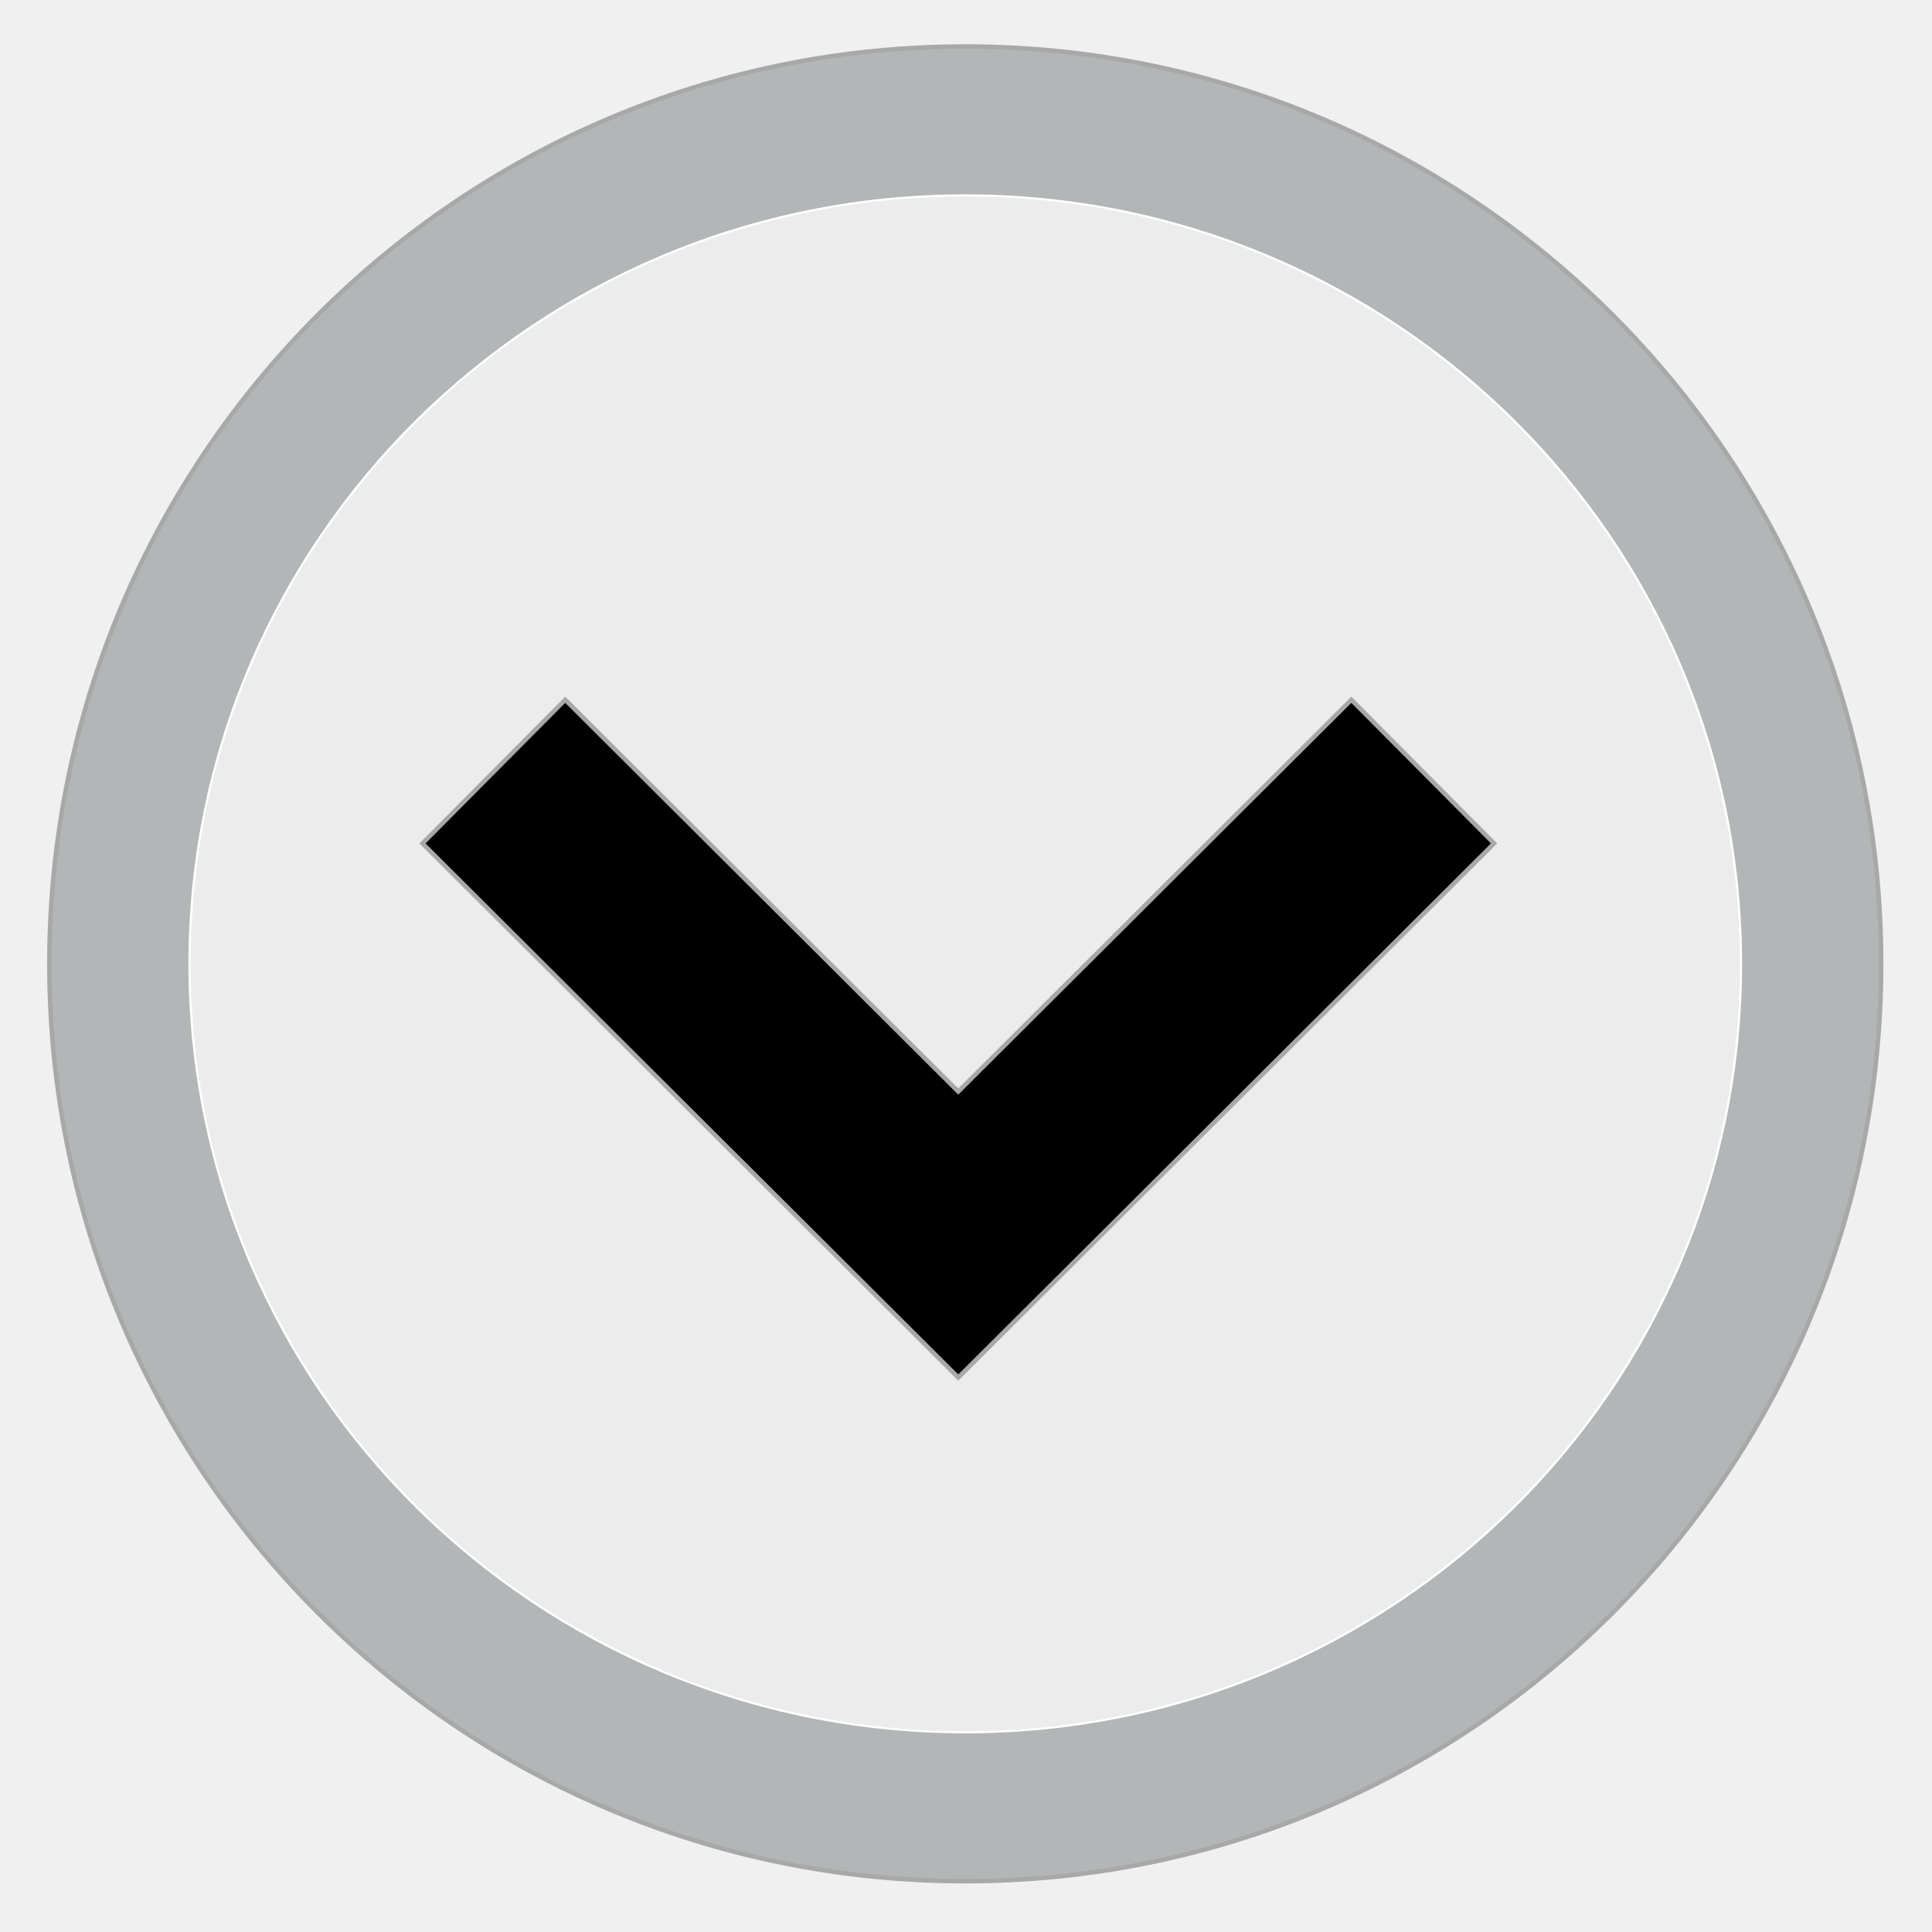
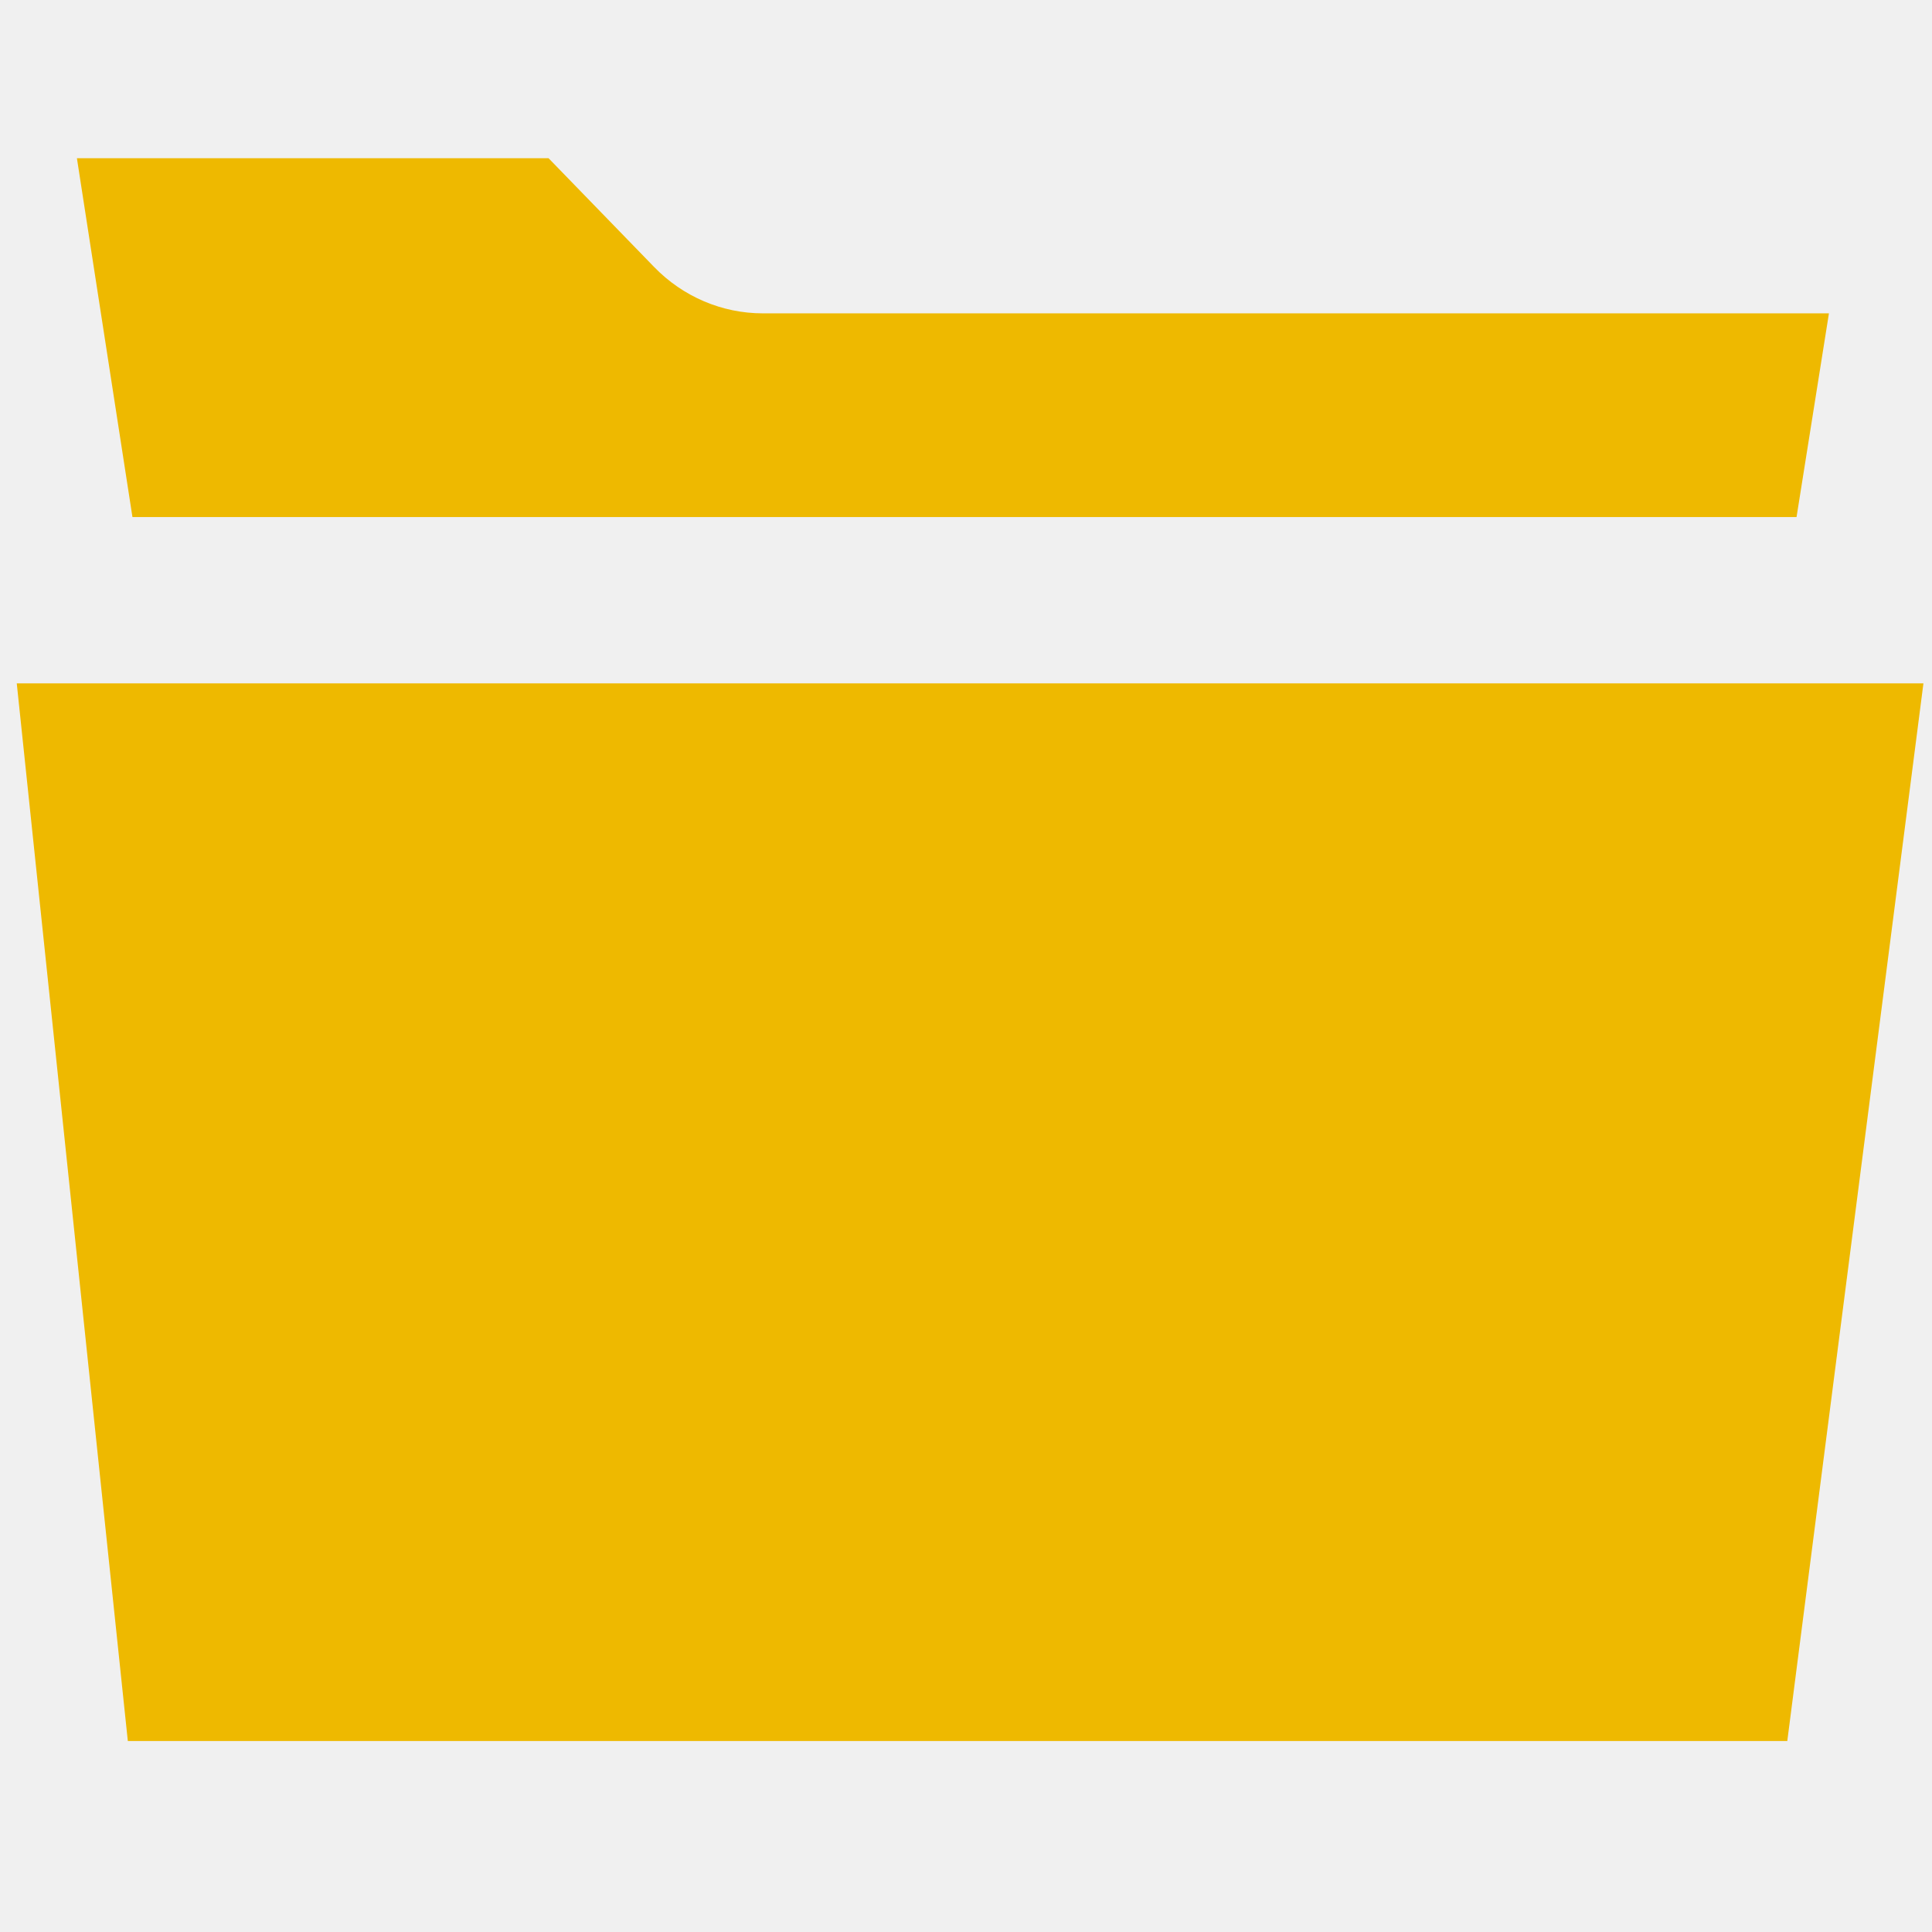
- <svg xmlns="http://www.w3.org/2000/svg" version="1.1" x="0px" y="0px" width="512px" height="512px" viewBox="0 0 512 512" enable-background="new 0 0 512 512" xml:space="preserve" id="svg3830">
-   <defs id="defs3835" />
-   <g id="g4362" transform="matrix(0,1,-1,0,511.233,-0.3767785)">
-     <path id="path4357" d="m 255.805,12.7 c -134.267,0 -243.111,108.673 -243.111,242.728 0,134.055 108.844,242.728 243.111,242.728 134.267,0 243.111,-108.673 243.111,-242.728 0,-134.055 -108.844,-242.728 -243.111,-242.728 z m 0,47.132 c 108.269,0 195.905,87.482 195.905,195.596 0,108.098 -87.62,195.596 -195.905,195.596 -108.27,0 -195.905,-87.482 -195.905,-195.596 0,-108.098 87.62,-195.596 195.905,-195.596 z" style="fill:#b3b6b6;fill-opacity:1;stroke:#a8a8a6;stroke-width:1.179;stroke-opacity:1" />
-     <path transform="matrix(1.295109,0,0,1.323578,-99.8284,-108.0314)" d="m 431.839,274.604 c 0,85.783 -70.399,155.324 -157.241,155.324 -86.842,0 -157.241,-69.541 -157.241,-155.324 0,-85.783 70.399,-155.324 157.241,-155.324 86.842,0 157.241,69.541 157.241,155.324 z" id="path3839" style="fill:#ececec;fill-opacity:1;fill-rule:nonzero;stroke:#ffffff;stroke-width:0.434;stroke-linecap:round;stroke-linejoin:round;stroke-miterlimit:4;stroke-opacity:1;stroke-dasharray:none;stroke-dashoffset:0" />
-     <path id="arrow-28-icon" d="M 185.82,153.117 223.895,115.286 365.438,257.28 223.895,399.276 185.82,361.445 289.652,257.28 185.82,153.117 z" style="fill:#010000;fill-opacity:1;stroke:#a8a8a6;stroke-width:1.179;stroke-opacity:1" />
-   </g>
+ <svg xmlns="http://www.w3.org/2000/svg" version="1.1" x="0px" y="0px" width="512px" height="512px" viewBox="0 0 512 512" enable-background="new 0 0 512 512" xml:space="preserve" id="svg4374">
+   <defs id="defs4379" />
+   <path id="folder-7-icon" d="M 473.65,461.391 H 33.875 L 4.441,181.102 H 509.729 l -36.079,280.288 z m 2.453,-324.369 8.585,-53.981 H 202.152 c -10.807,0 -21.171,-4.421 -28.801,-12.284 L 145.376,41.932 H 20.383 l 14.717,95.091 H 476.103 z" style="fill:#eeb900;fill-opacity:1" />
</svg>
